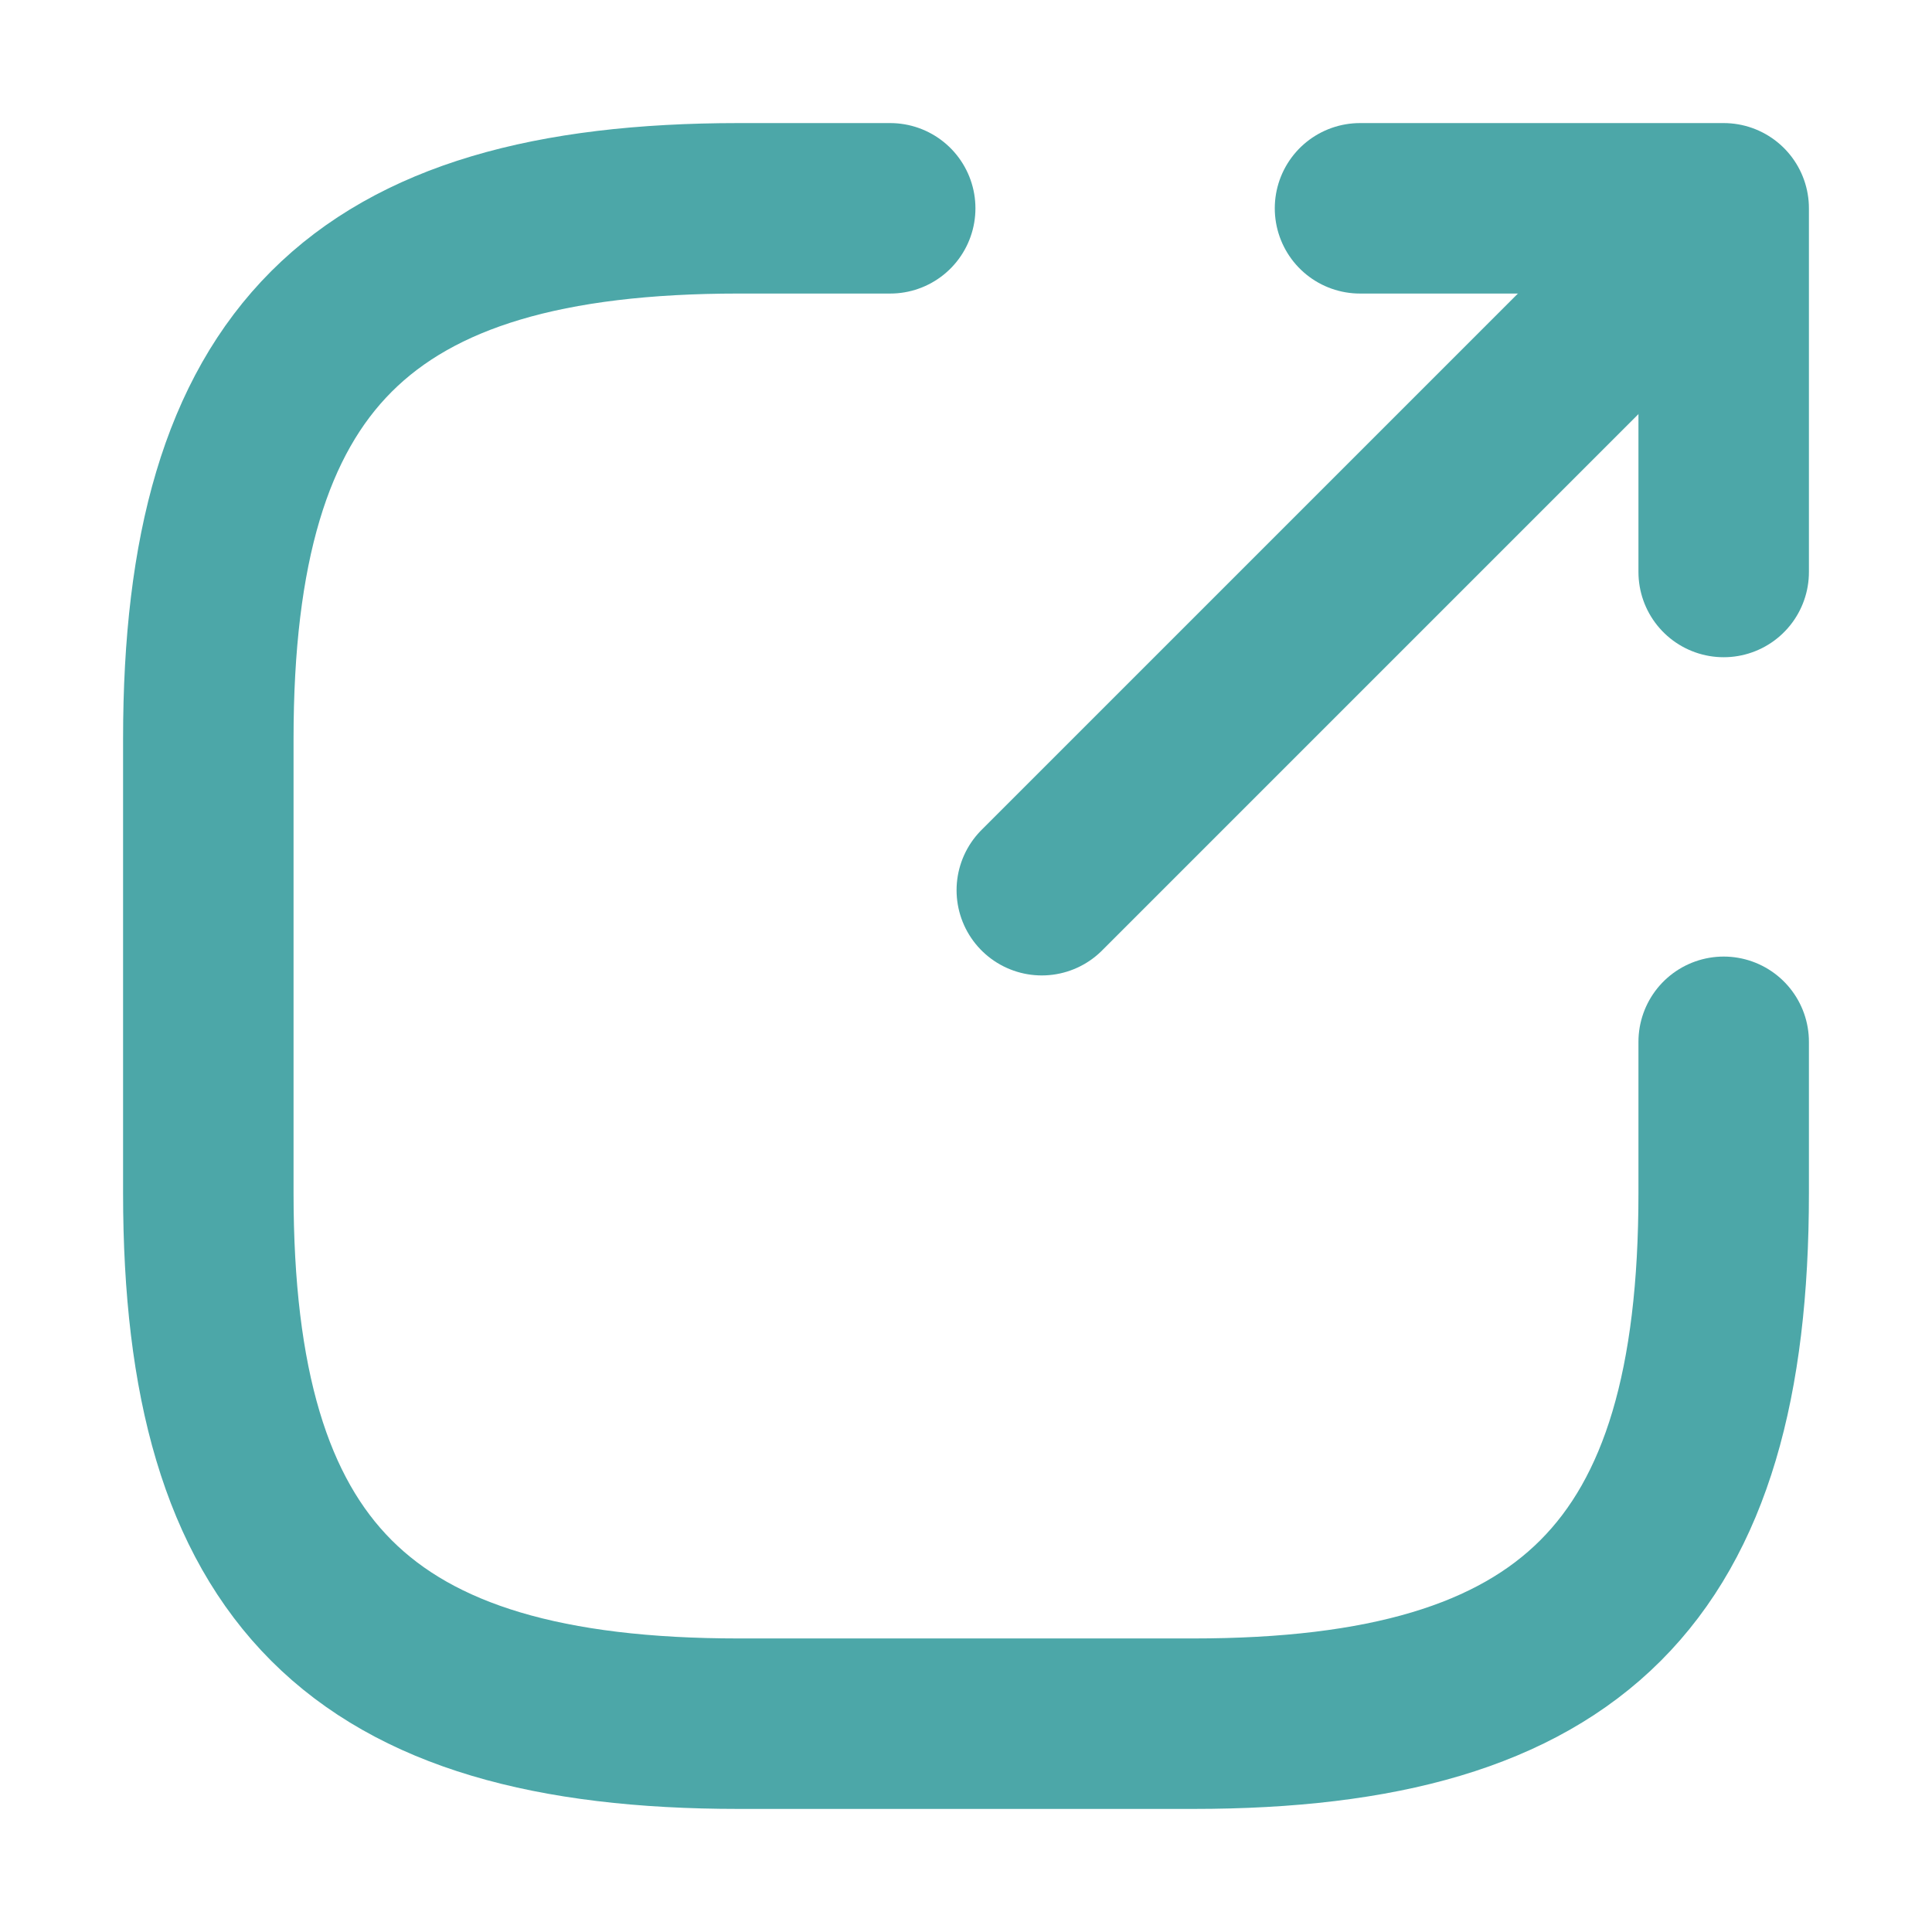
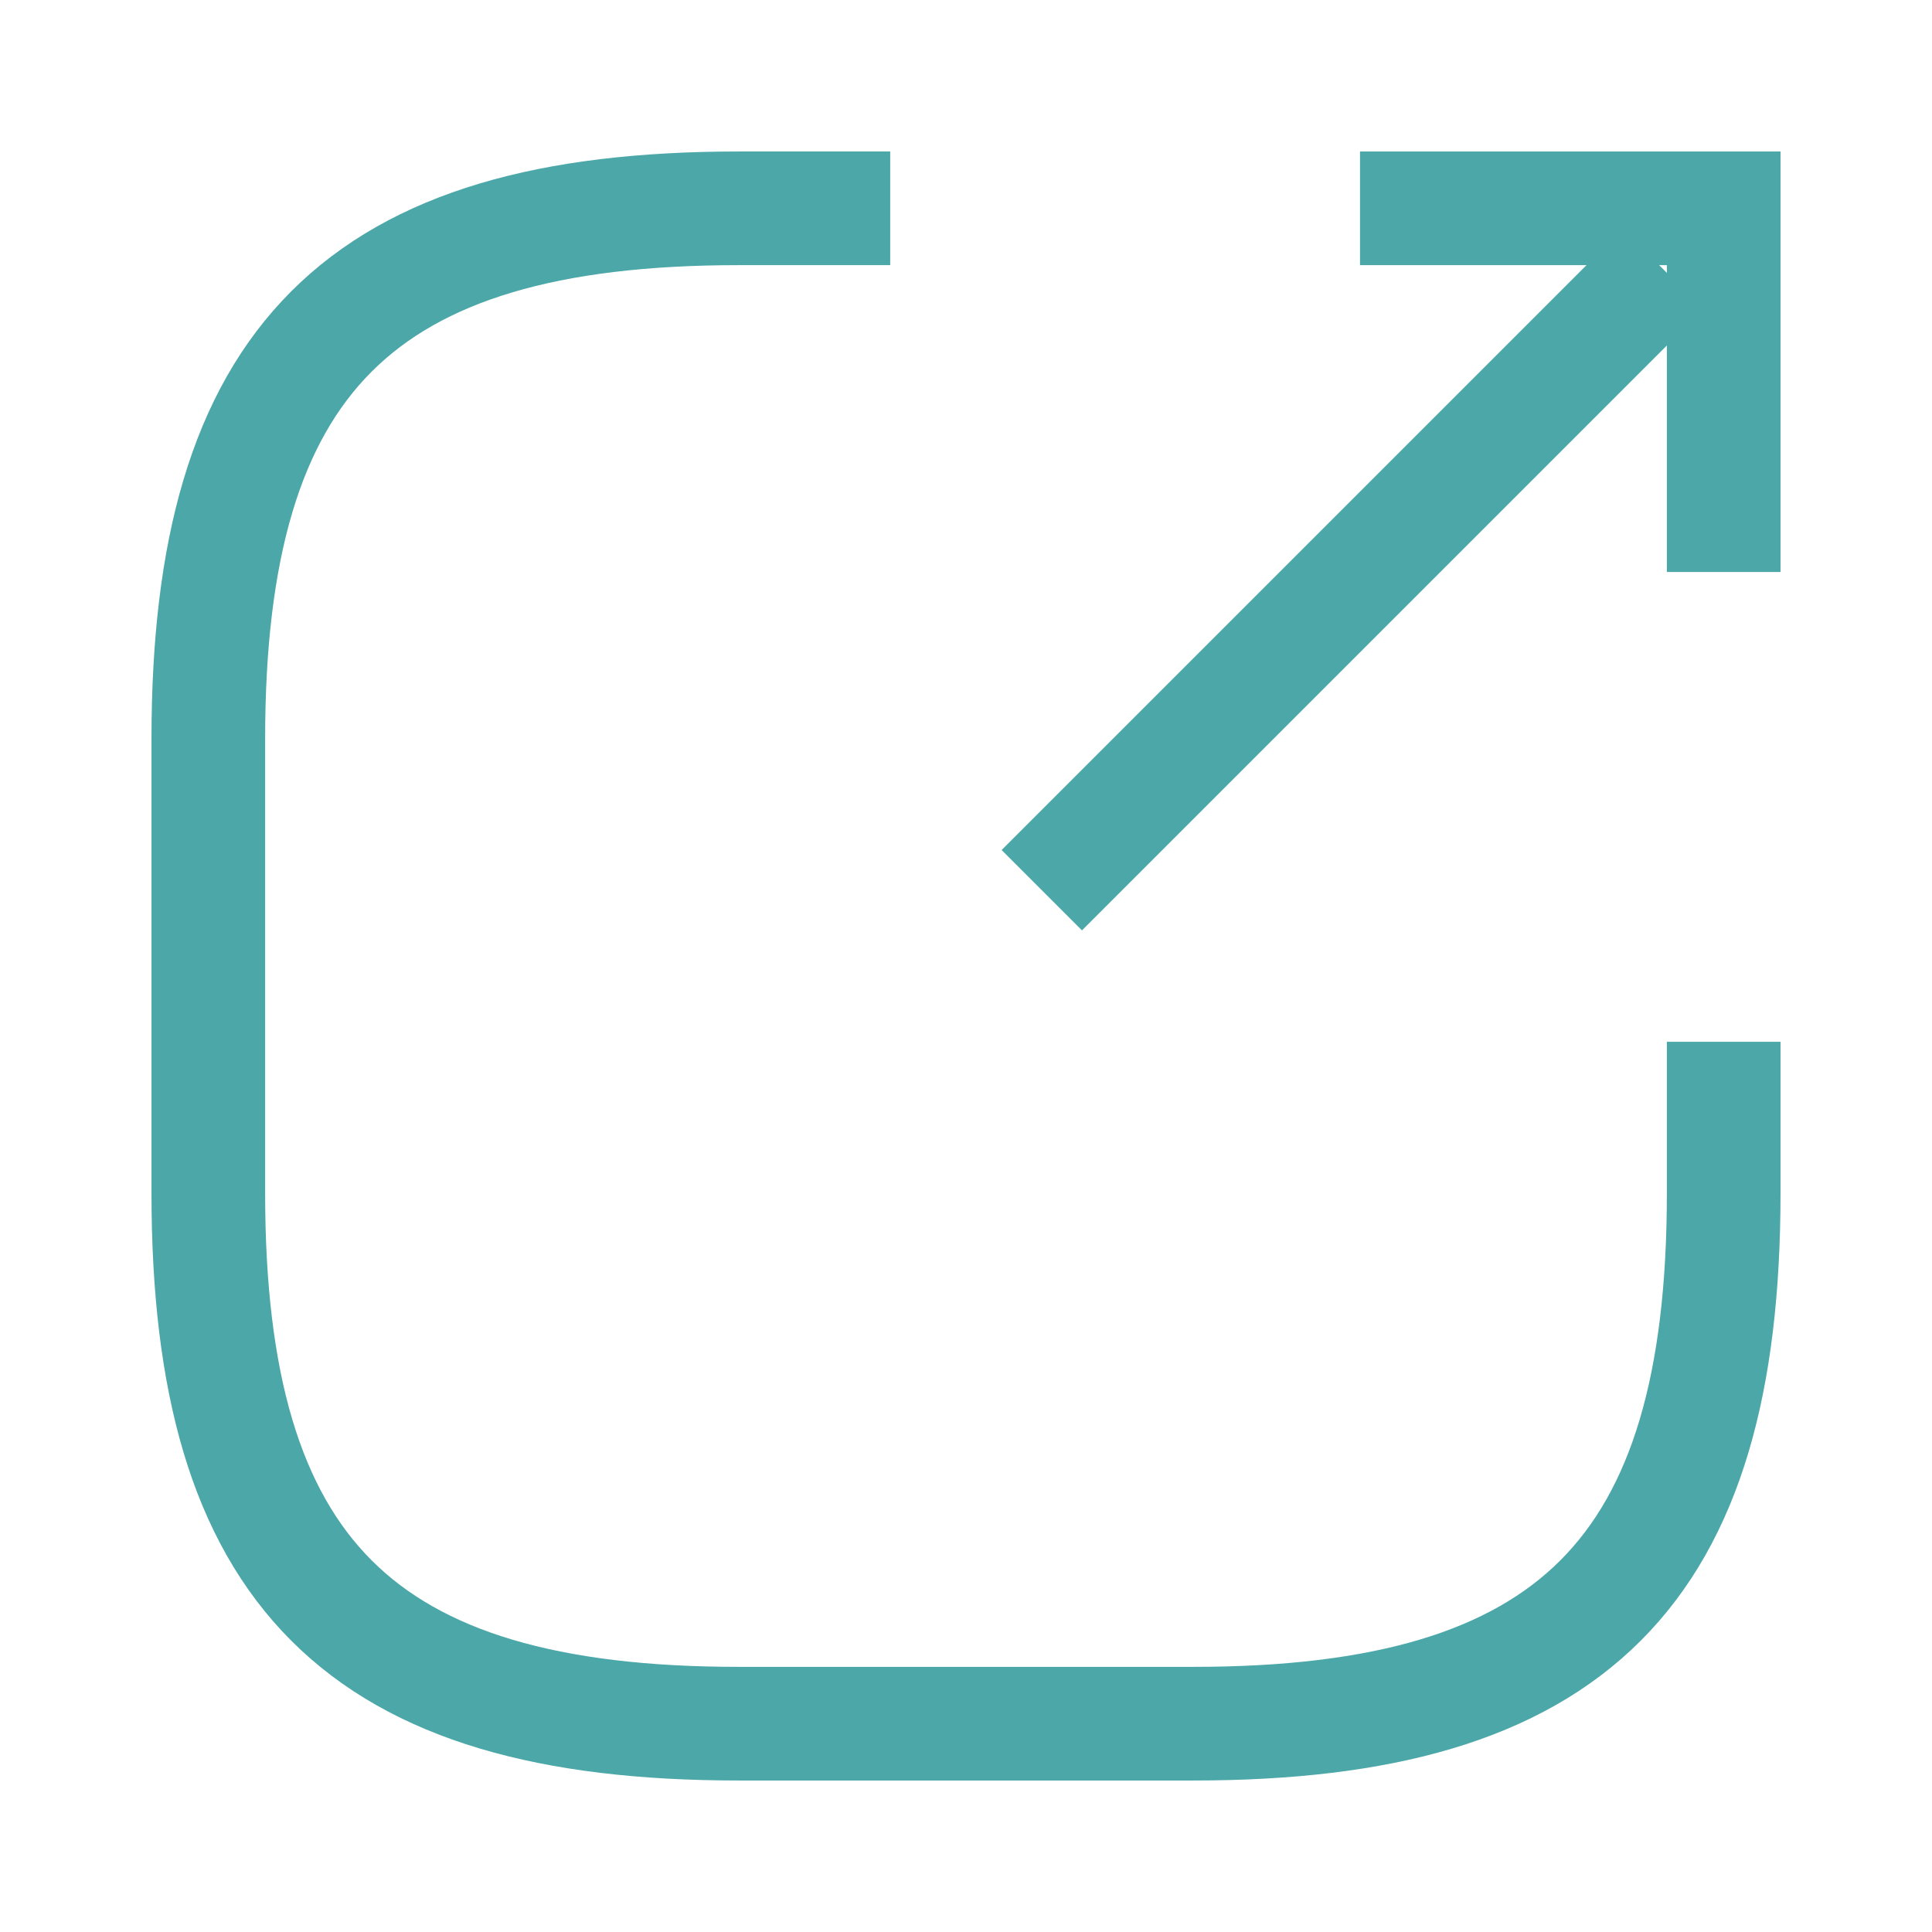
<svg xmlns="http://www.w3.org/2000/svg" width="17" height="17" viewBox="0 0 17 17" fill="none">
-   <path d="M9.167 7.833L14.633 2.367" stroke="#4CA7A8" stroke-width="1.5" stroke-linecap="round" stroke-linejoin="round" />
-   <path d="M15.167 5.033V1.833H11.967" stroke="#4CA7A8" stroke-width="1.5" stroke-linecap="round" stroke-linejoin="round" />
-   <path d="M7.833 1.833H6.5C3.167 1.833 1.833 3.167 1.833 6.5V10.5C1.833 13.833 3.167 15.167 6.5 15.167H10.5C13.833 15.167 15.167 13.833 15.167 10.5V9.167" stroke="#4CA7A8" stroke-width="1.5" stroke-linecap="round" stroke-linejoin="round" />
+   <path d="M9.167 7.833L14.633 2.367" stroke="#4CA7A8" strokeWidth="1.5" strokeLinecap="round" strokeLinejoin="round" />
+   <path d="M15.167 5.033V1.833H11.967" stroke="#4CA7A8" strokeWidth="1.5" strokeLinecap="round" strokeLinejoin="round" />
+   <path d="M7.833 1.833H6.5C3.167 1.833 1.833 3.167 1.833 6.5V10.5C1.833 13.833 3.167 15.167 6.5 15.167H10.5C13.833 15.167 15.167 13.833 15.167 10.5V9.167" stroke="#4CA7A8" strokeWidth="1.5" strokeLinecap="round" strokeLinejoin="round" />
</svg>
